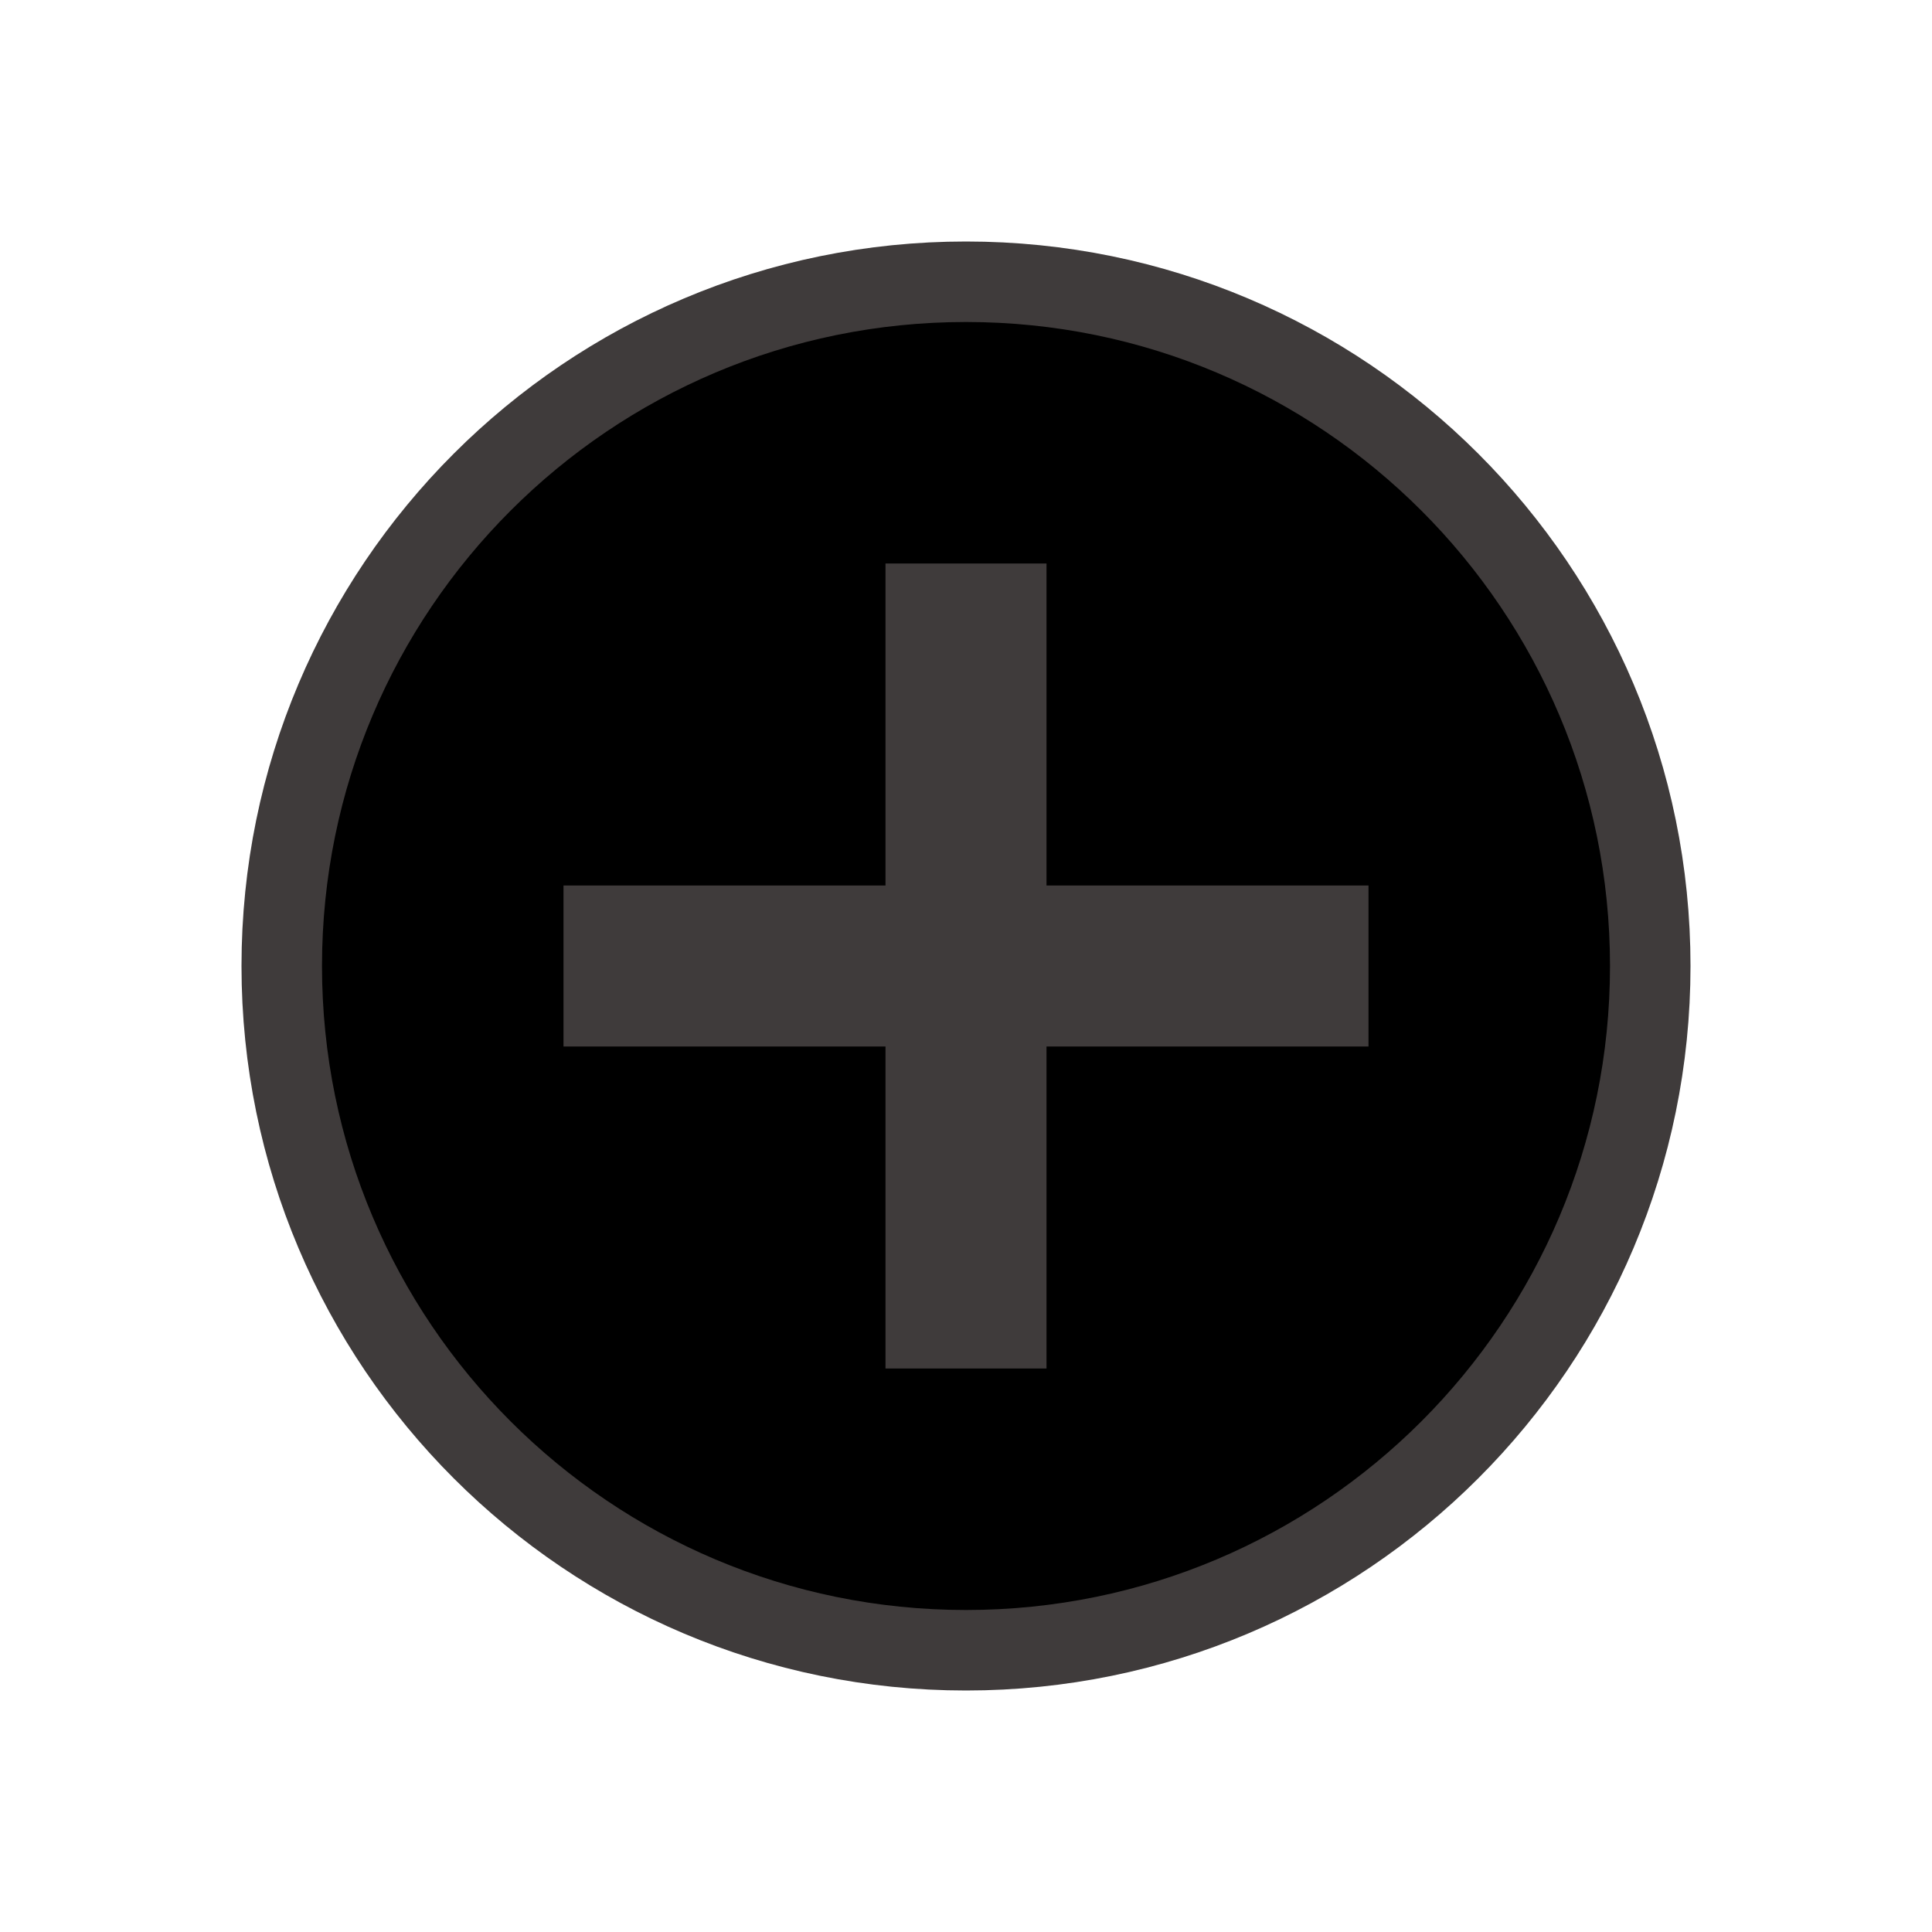
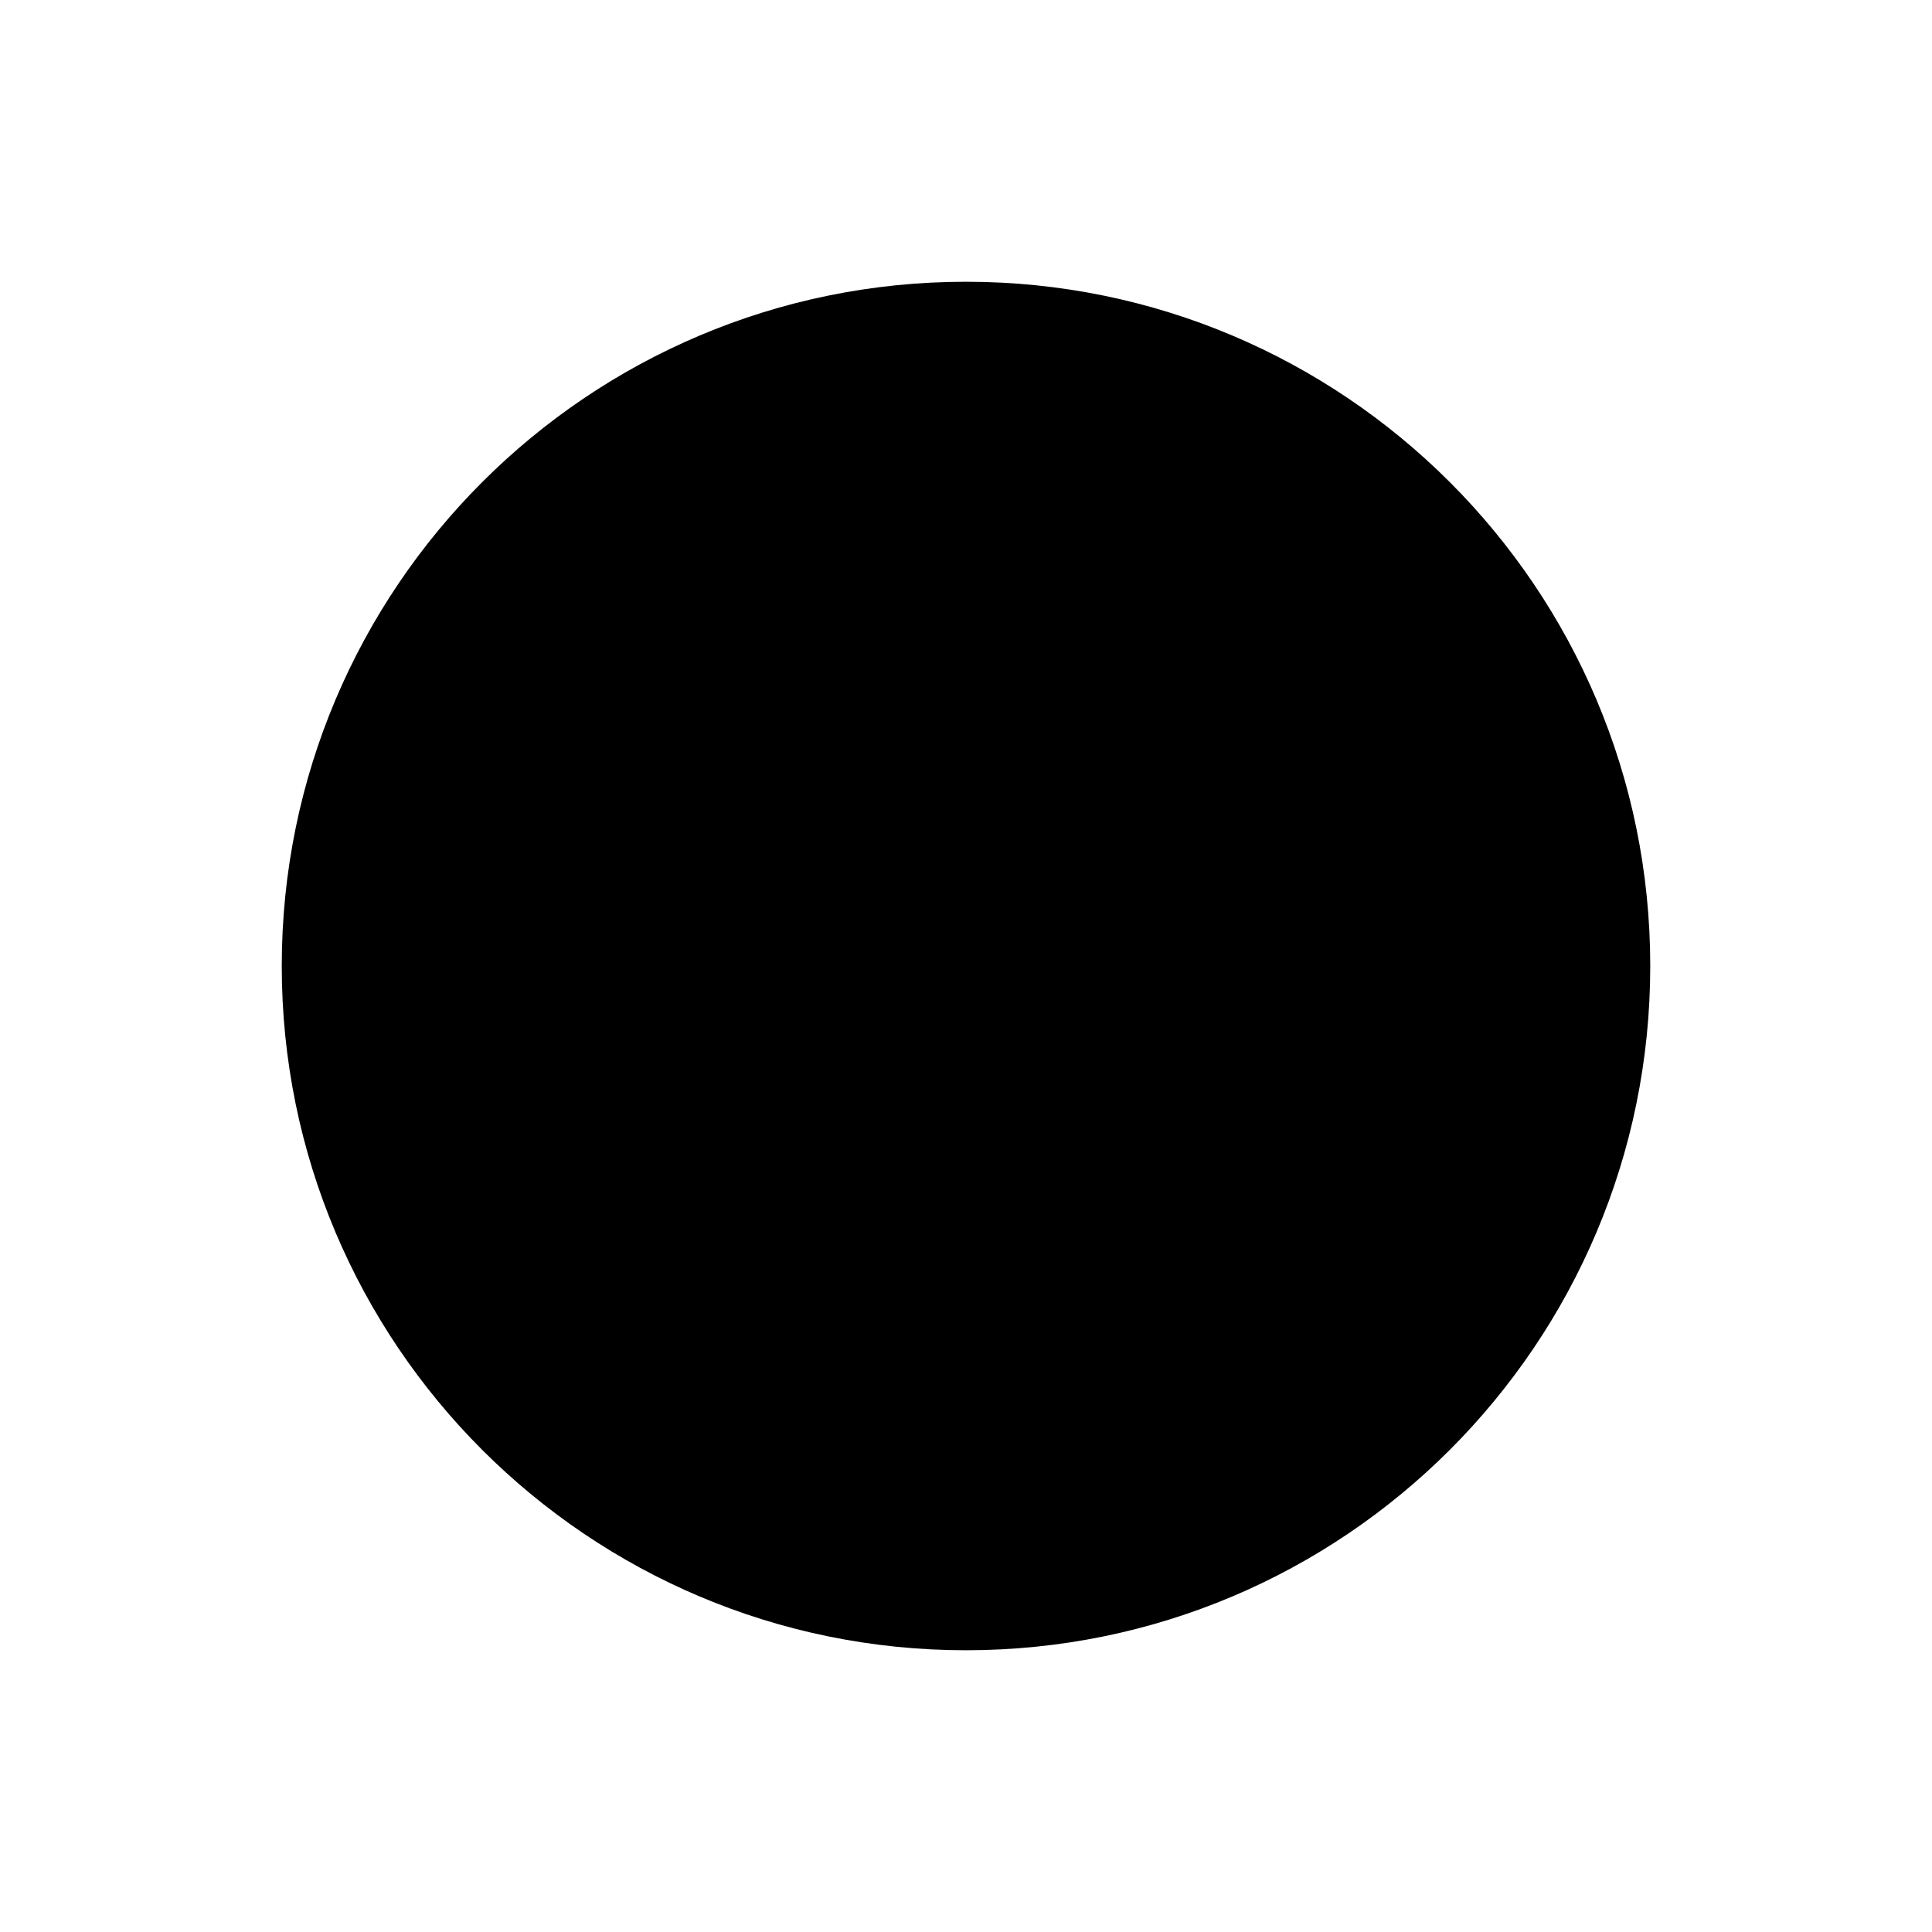
<svg xmlns="http://www.w3.org/2000/svg" width="24" height="24">
-   <rect x="3.5" y="3.5" width="17" height="17" rx="8.5" stroke="#3F3B3B" stroke-linecap="round" stroke-linejoin="round" />
-   <path stroke="#3F3B3B" stroke-width="2" d="M12 7v10M17 12H7" />
+   <rect x="3.5" y="3.5" width="17" height="17" rx="8.5" stroke-linecap="round" stroke-linejoin="round" />
+   <path stroke-width="2" d="M12 7v10M17 12H7" />
</svg>
